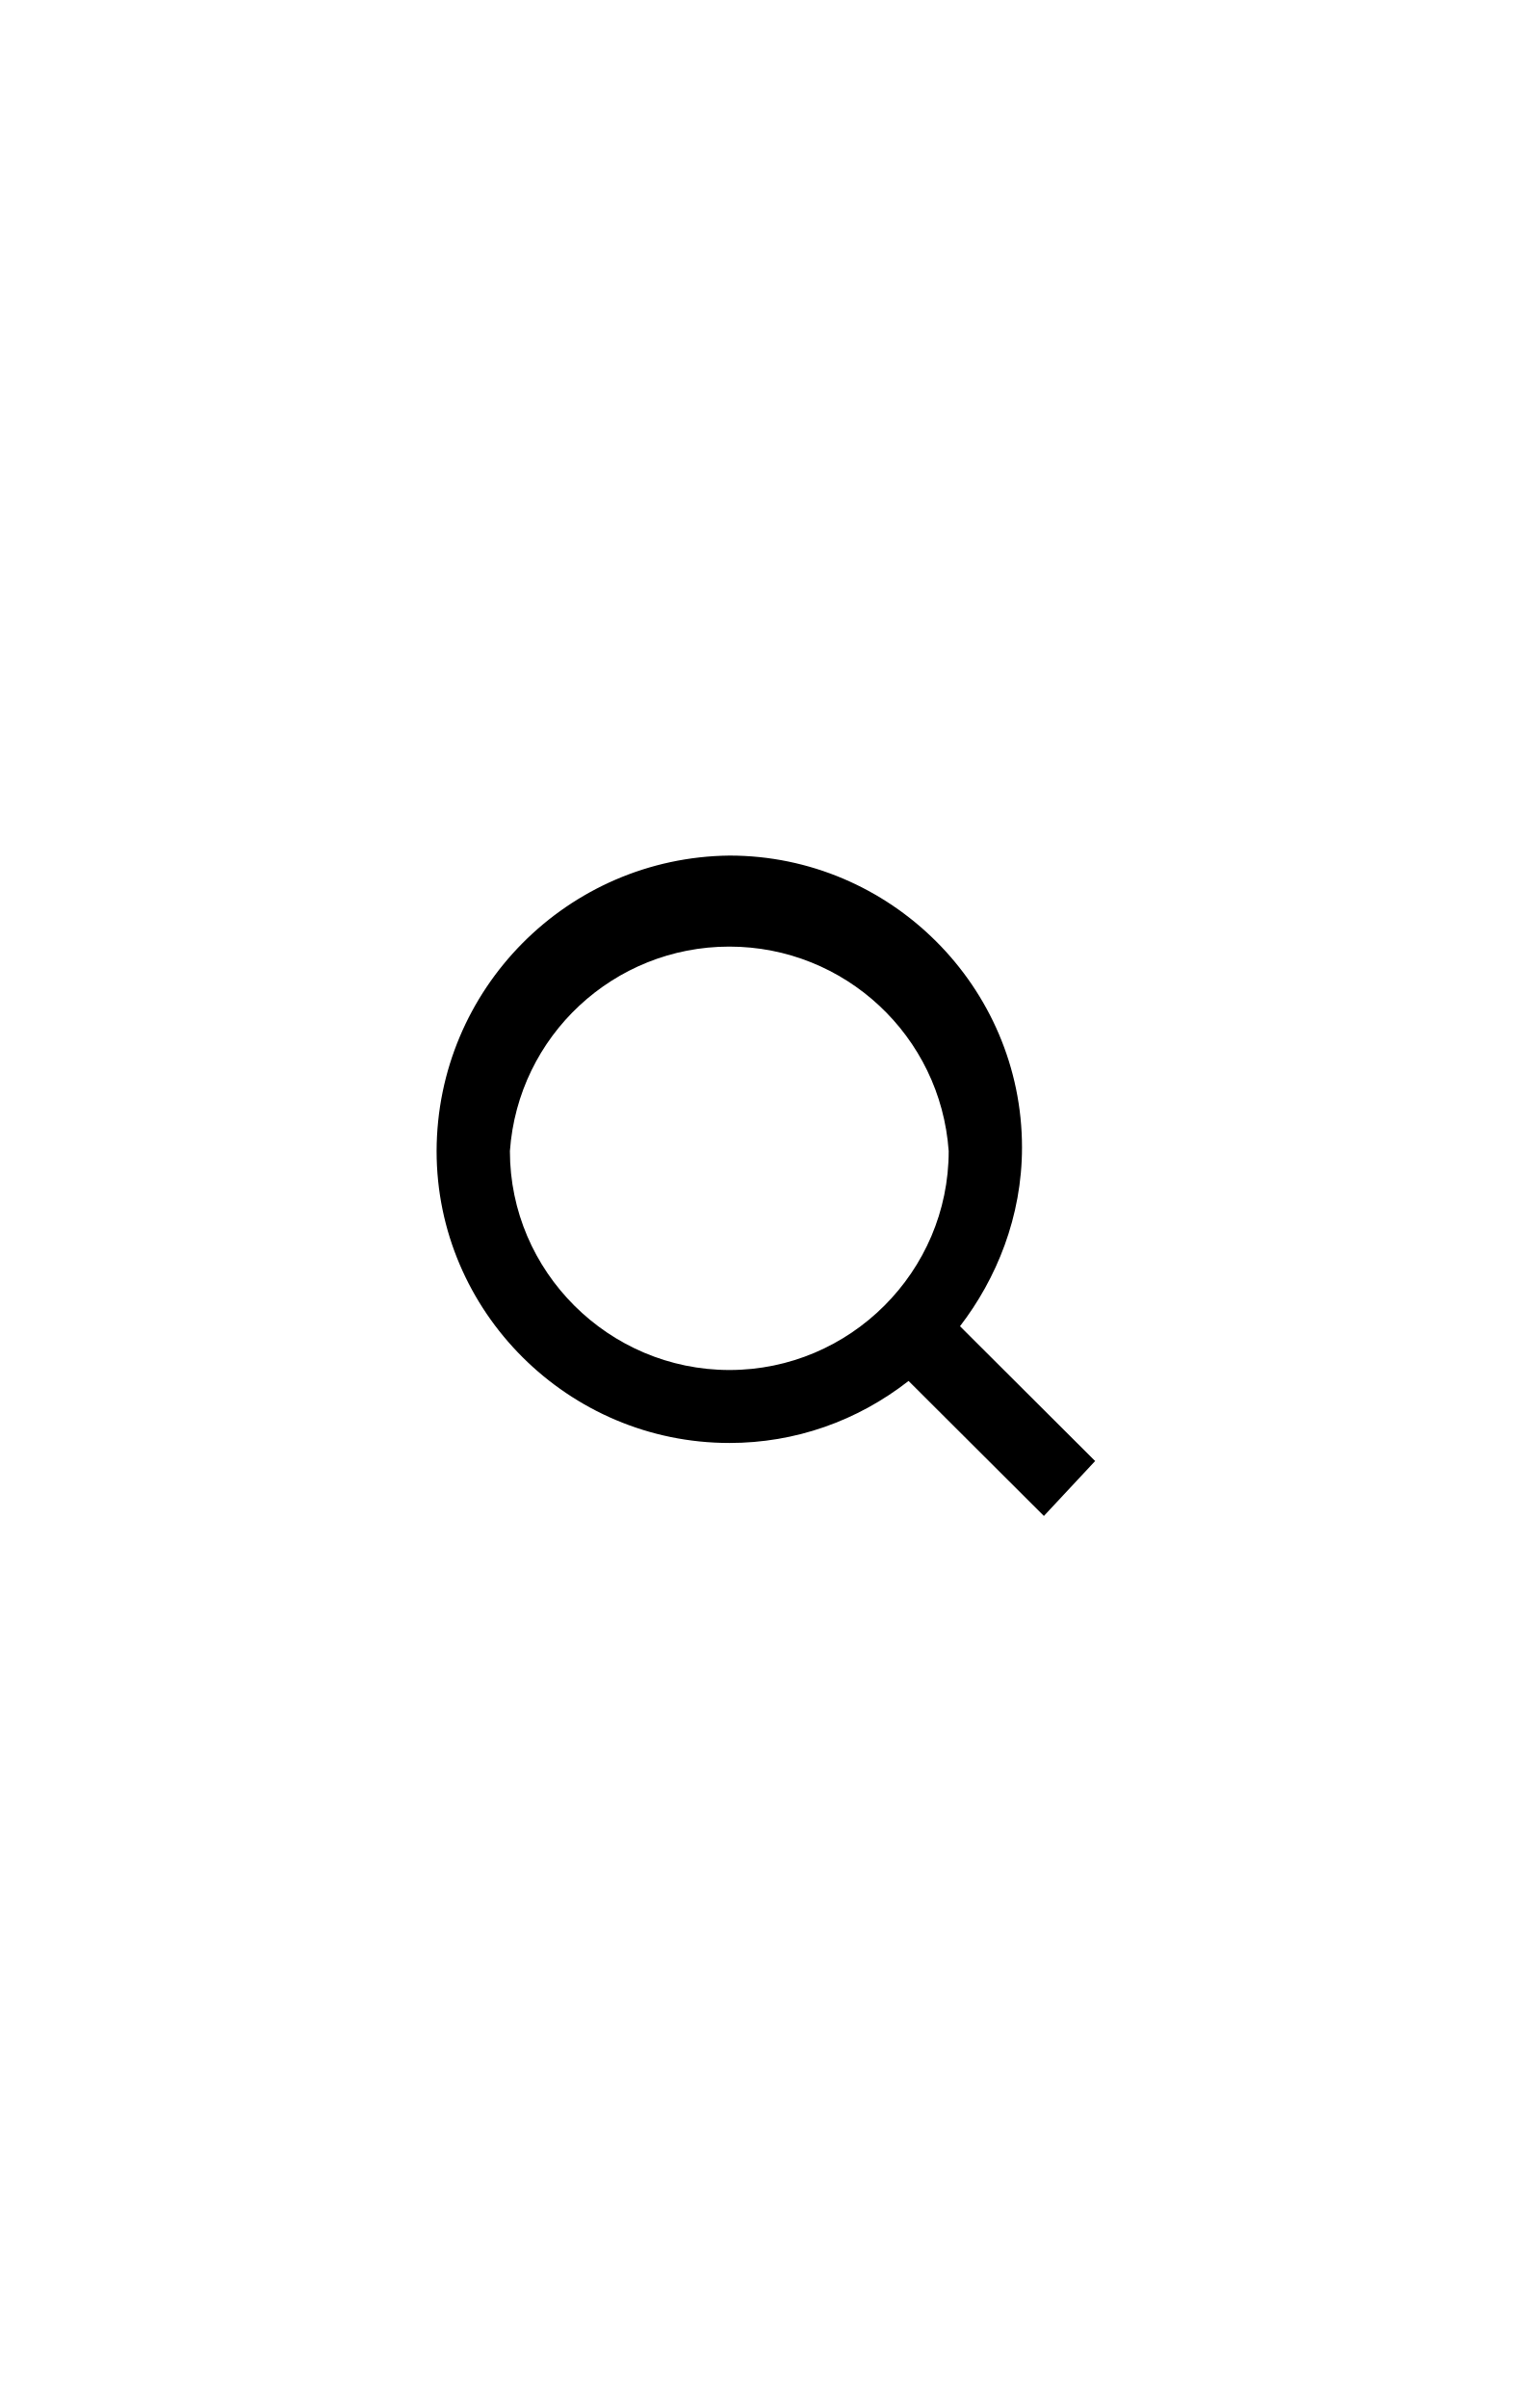
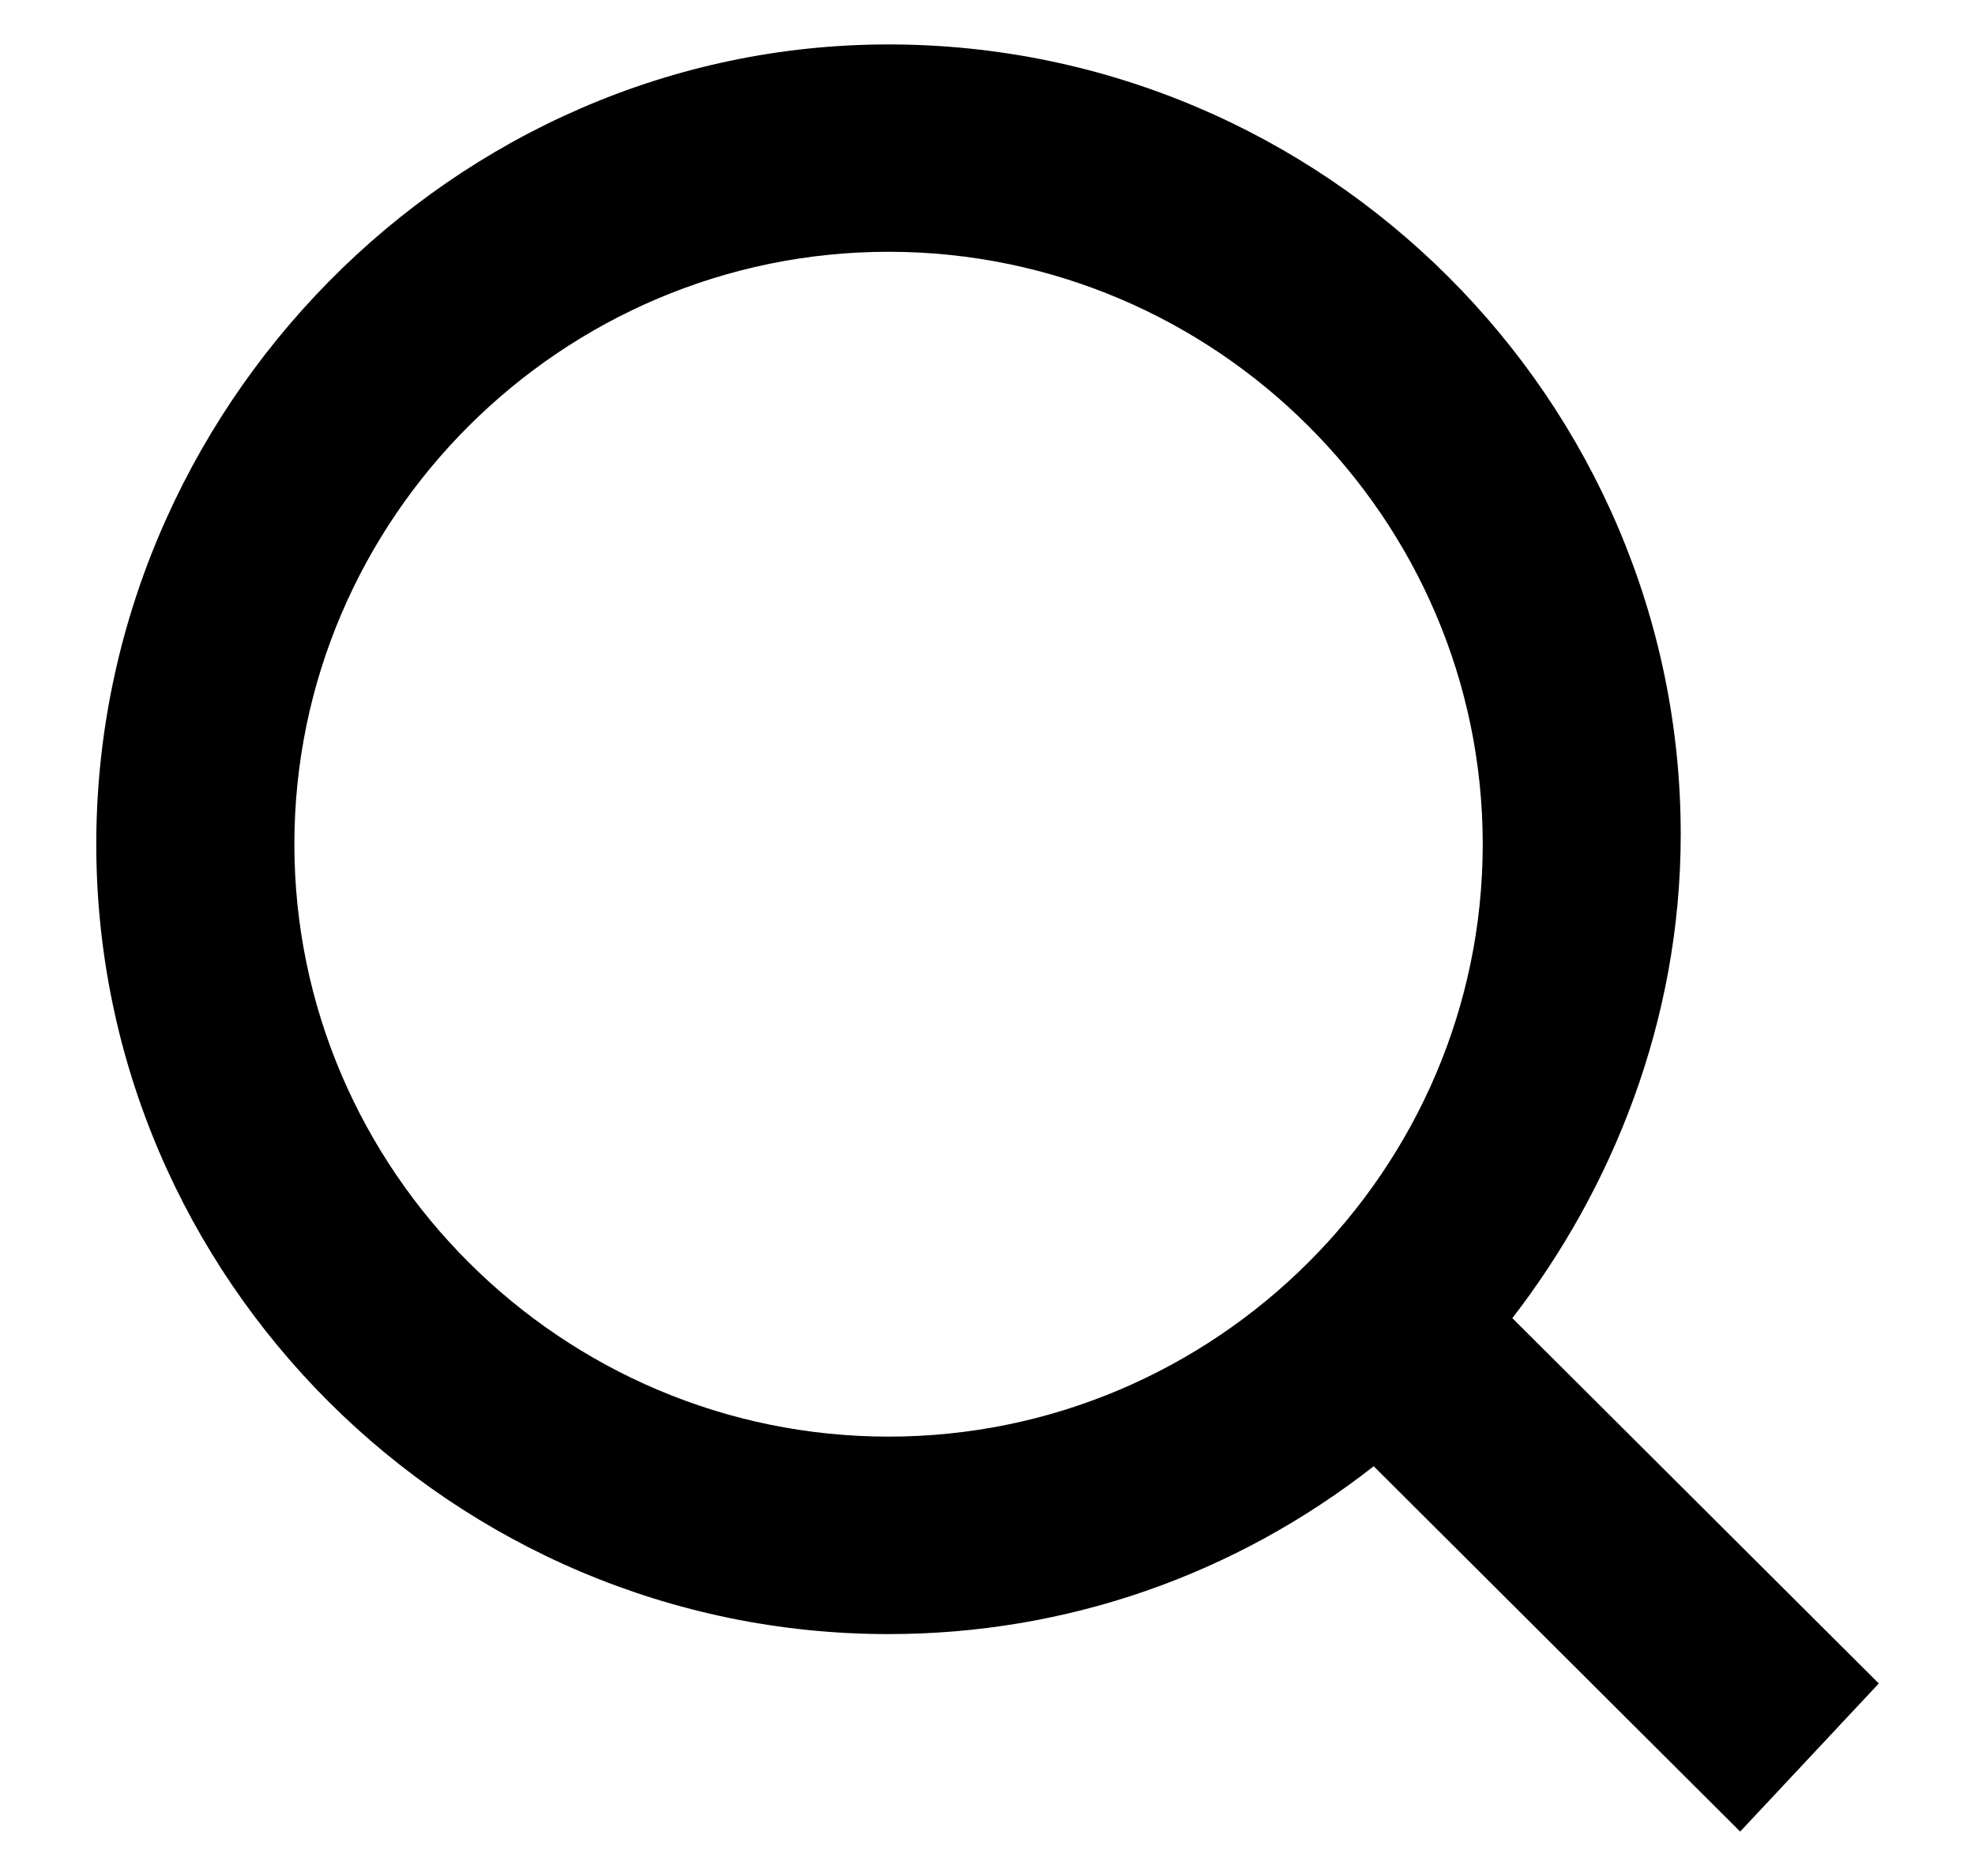
- <svg xmlns="http://www.w3.org/2000/svg" width="42" height="66" fill="none">
-   <path d="m30.03 40.05-3.71-3.7c1-1.3 1.7-3 1.7-4.9 0-4.4-3.61-8-8.02-8a8.12 8.12 0 0 0-8.03 8.1c0 4.4 3.61 8 8.03 8 1.8 0 3.5-.6 4.91-1.7l3.71 3.7 1.4-1.5ZM20 37.55c-3.31 0-6.02-2.7-6.02-6a6.03 6.03 0 0 1 12.03 0c0 3.3-2.7 6-6.01 6Z" fill="#000" />
+ <svg xmlns="http://www.w3.org/2000/svg" width="20" height="19" viewBox="0 0 20 19" fill="none">
+   <path d="m19.026 17.05-3.711-3.7c1.003-1.3 1.705-3 1.705-4.9 0-4.4-3.61-8-8.023-8C4.585.45.975 4.15.975 8.55.975 12.95 4.585 16.55 8.997 16.55c1.805 0 3.51-.6 4.914-1.7l3.711 3.7 1.404-1.5Zm-10.028-2.5c-3.309 0-6.017-2.7-6.017-6 0-3.3 2.708-6 6.017-6 3.309 0 6.017 2.7 6.017 6 0 3.3-2.708 6-6.017 6Z" fill="#000" />
</svg>
